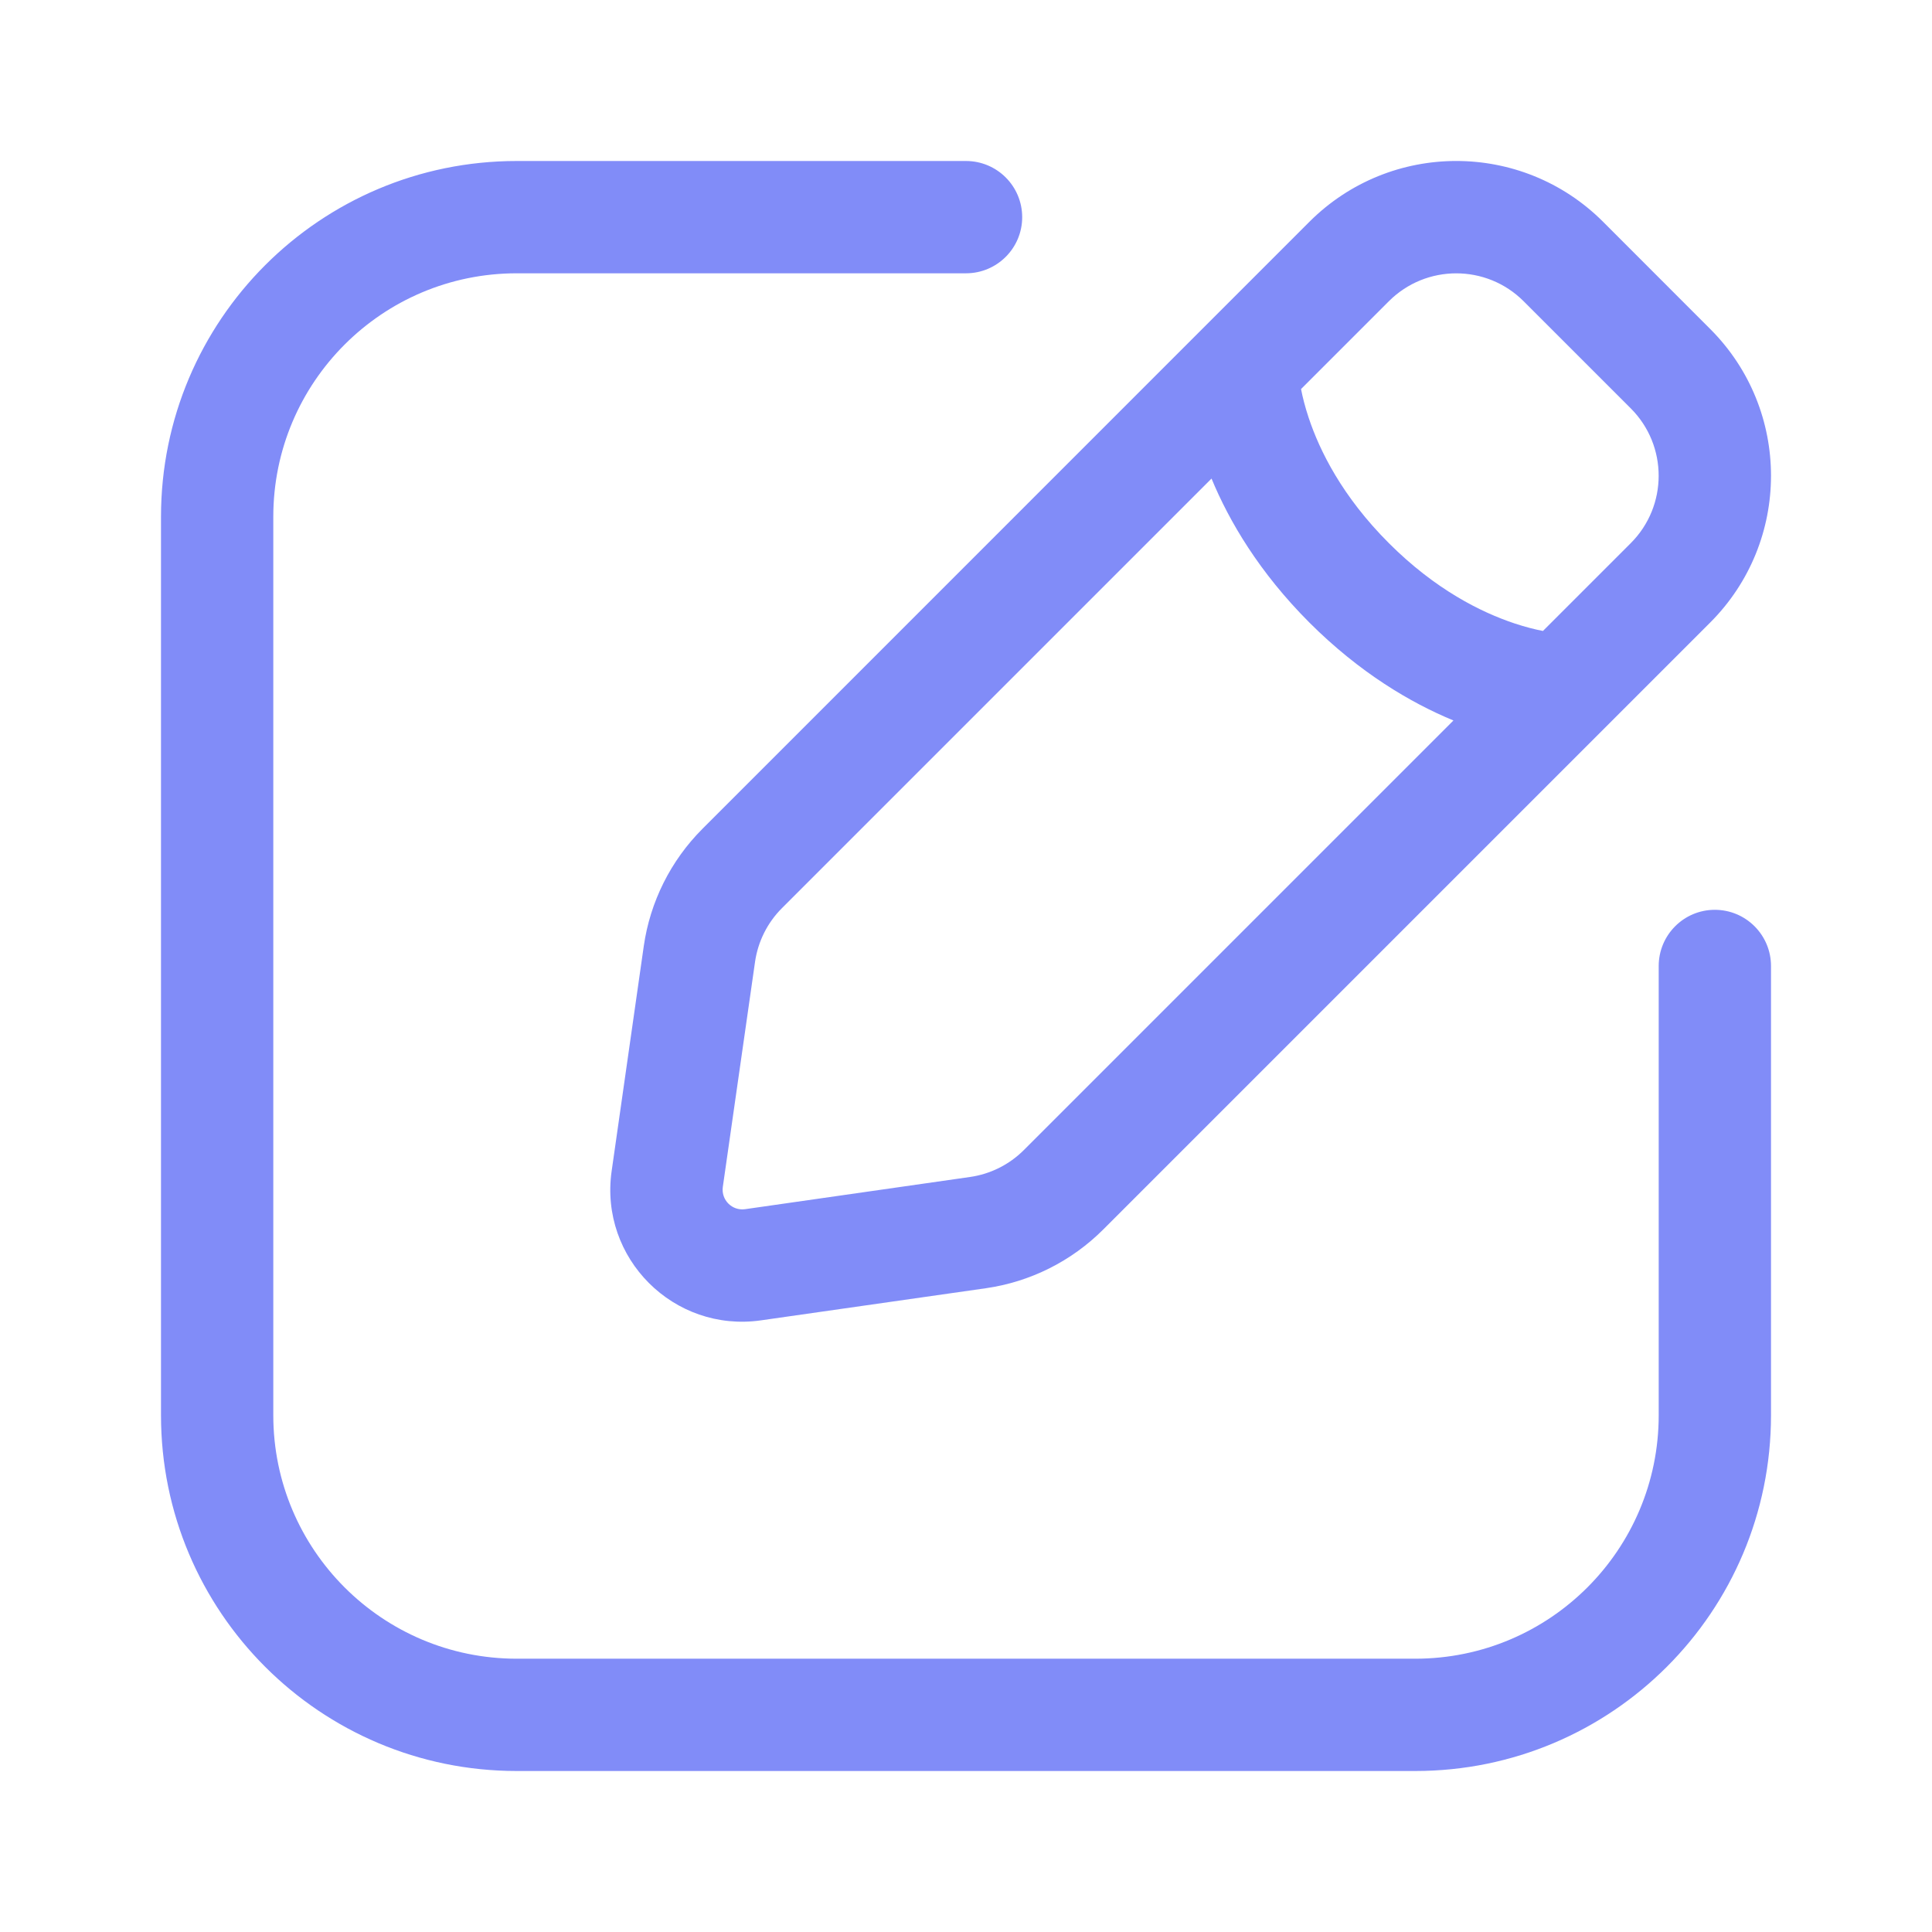
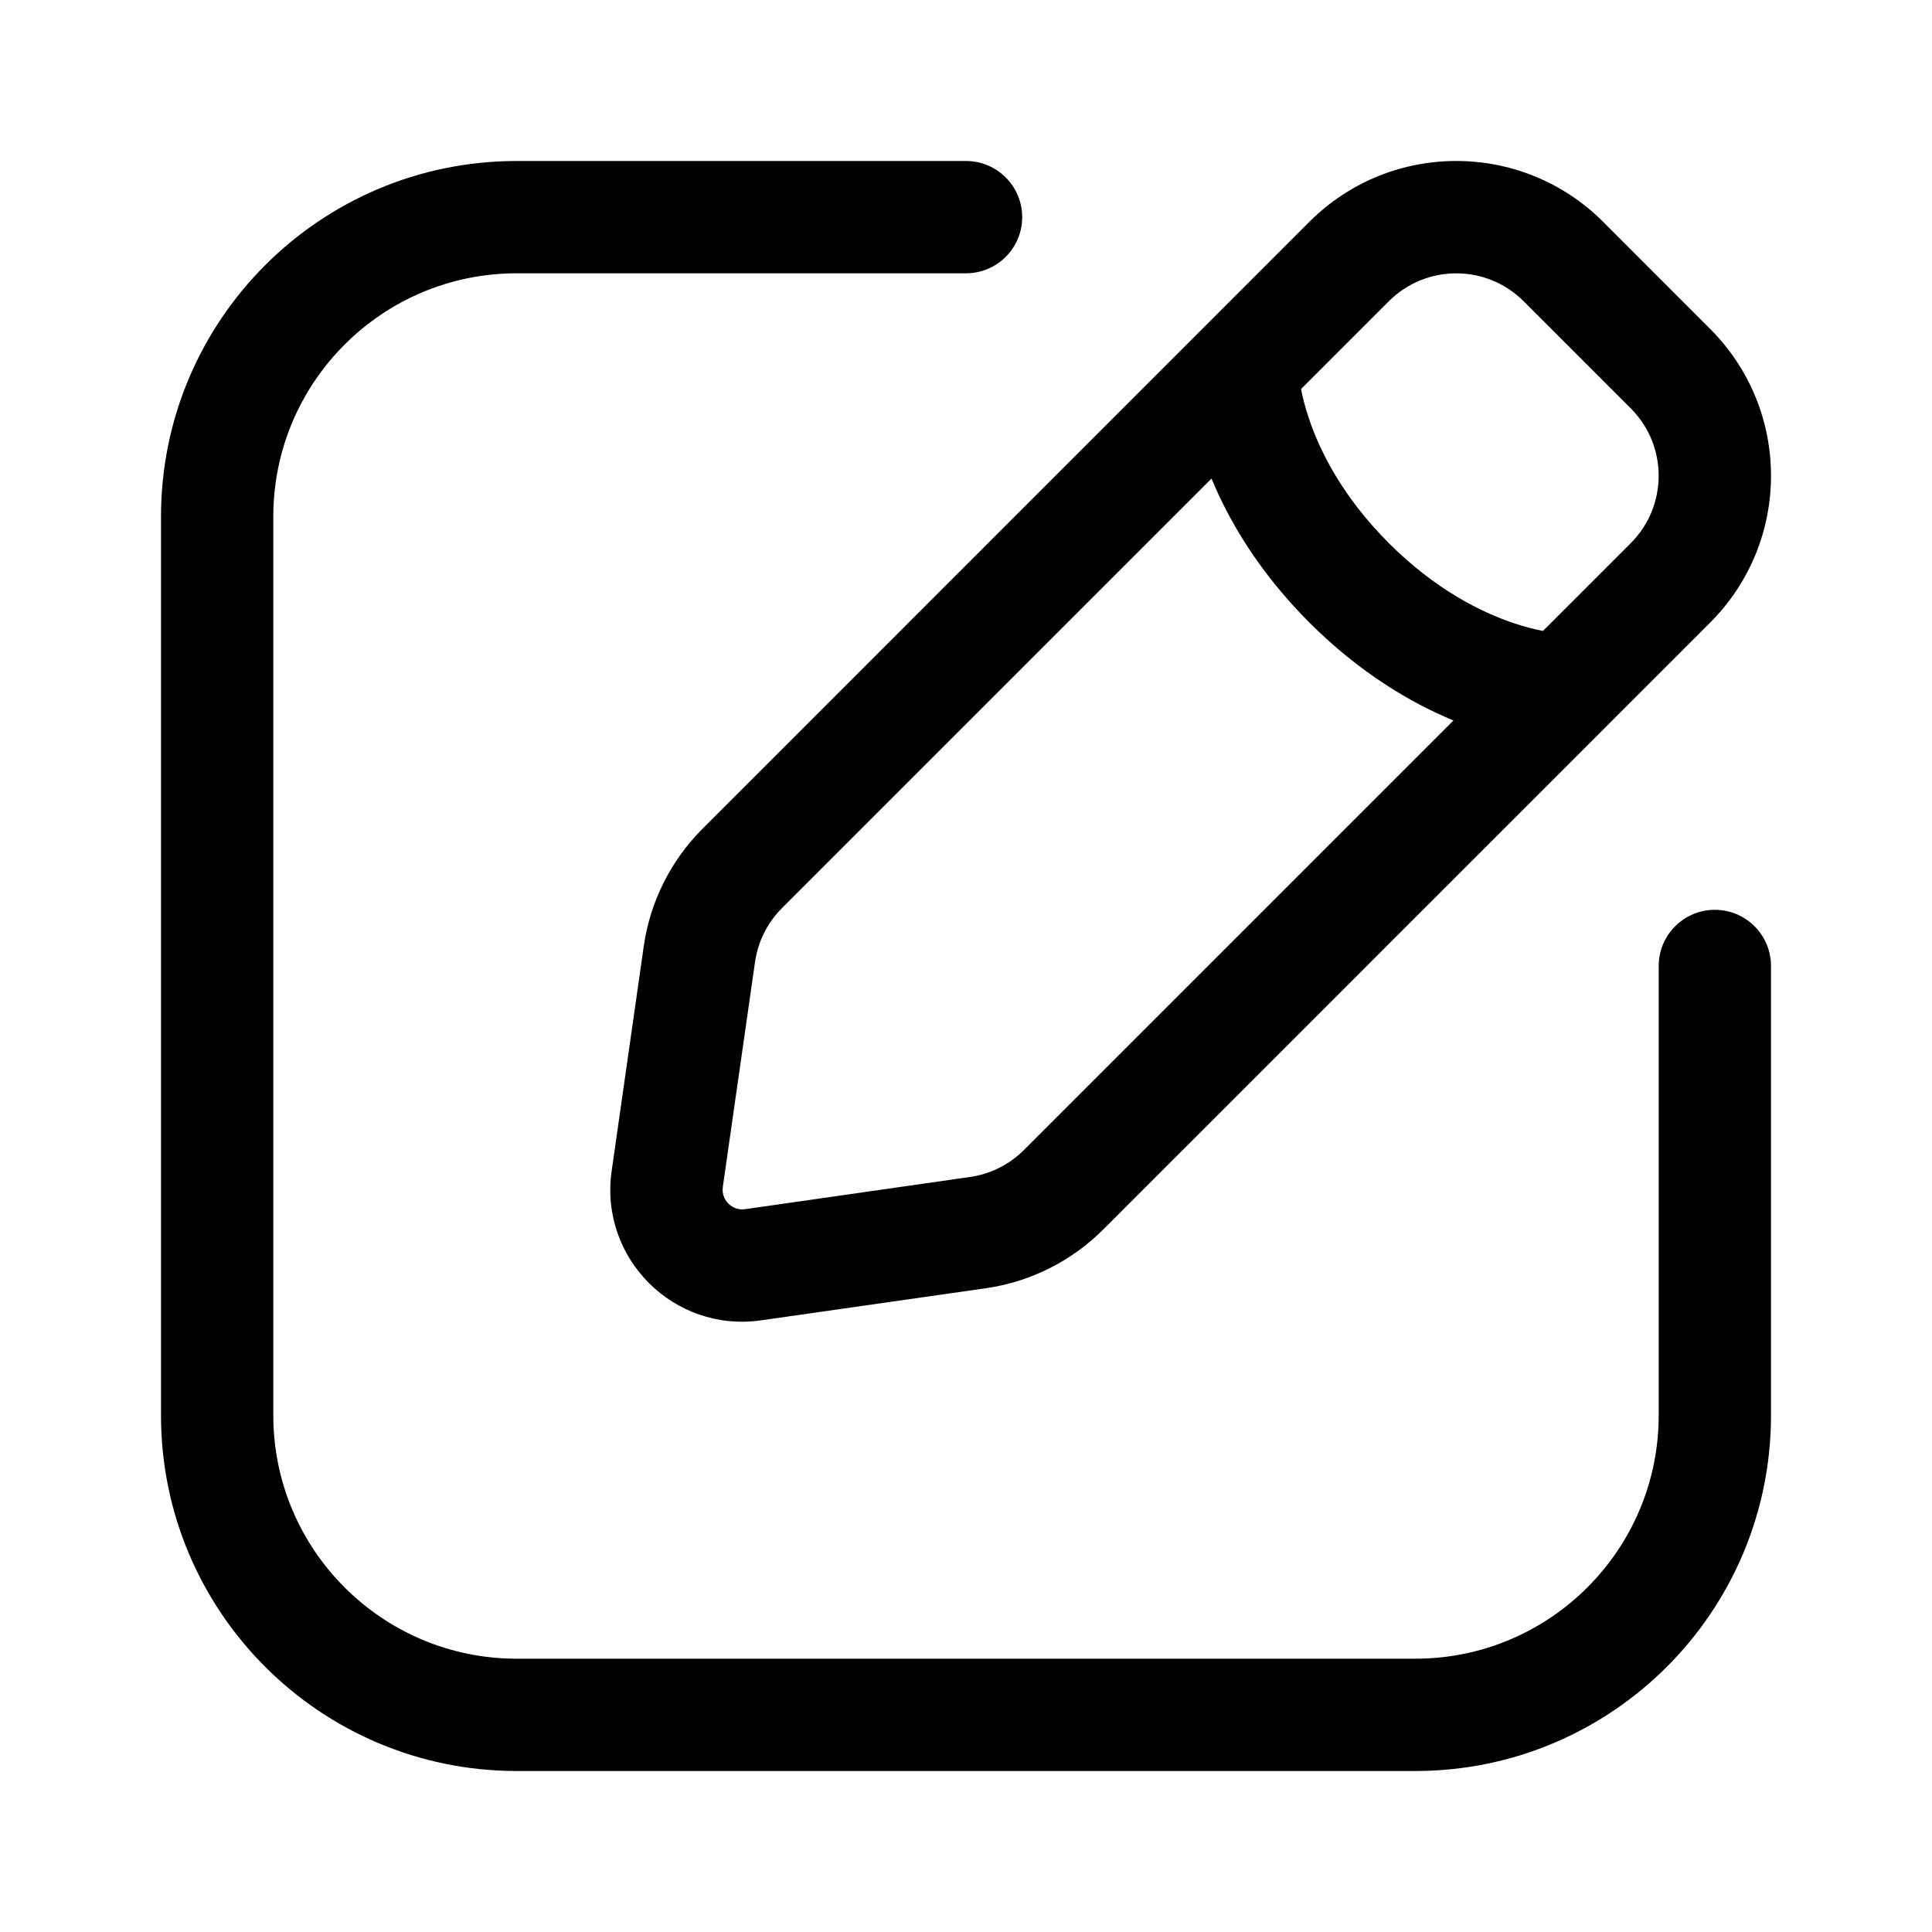
<svg xmlns="http://www.w3.org/2000/svg" width="20" height="20" viewBox="0 0 24 24" fill="none">
-   <path fill-rule="evenodd" clip-rule="evenodd" d="M16.266 2.755C17.274 1.748 18.907 1.748 19.914 2.755L21.244 4.086C22.252 5.093 22.252 6.726 21.244 7.734L13.705 15.273C13.31 15.668 12.798 15.924 12.246 16.003L9.452 16.402C8.37 16.556 7.444 15.63 7.598 14.548L7.997 11.754C8.076 11.202 8.332 10.69 8.727 10.295L16.266 2.755ZM18.927 3.742C18.465 3.28 17.715 3.28 17.253 3.742L16.162 4.833C16.181 4.931 16.211 5.052 16.257 5.19C16.393 5.599 16.673 6.167 17.253 6.747C17.833 7.327 18.401 7.606 18.81 7.743C18.948 7.789 19.069 7.819 19.167 7.838L20.258 6.747C20.72 6.285 20.72 5.535 20.258 5.073L18.927 3.742ZM18.055 8.95C17.521 8.729 16.89 8.357 16.266 7.734C15.643 7.11 15.271 6.479 15.05 5.945L9.713 11.282C9.532 11.463 9.415 11.698 9.379 11.951L8.979 14.745C8.957 14.906 9.094 15.043 9.255 15.021L12.049 14.621C12.302 14.585 12.537 14.468 12.718 14.287L18.055 8.95ZM16.127 4.578L16.127 4.577L16.127 4.575L16.127 4.572C16.127 4.571 16.127 4.571 16.127 4.571L16.127 4.572C16.127 4.572 16.127 4.572 16.127 4.572M16.127 4.578C16.127 4.578 16.127 4.578 16.127 4.578C16.127 4.578 16.127 4.579 16.127 4.579C16.127 4.579 16.127 4.579 16.127 4.579L16.127 4.578V4.578L16.127 4.578ZM6.419 3.395C4.749 3.395 3.395 4.749 3.395 6.419V17.581C3.395 19.251 4.749 20.605 6.419 20.605H17.581C19.251 20.605 20.605 19.251 20.605 17.581V12C20.605 11.615 20.917 11.302 21.302 11.302C21.688 11.302 22 11.615 22 12V17.581C22 20.022 20.022 22 17.581 22H6.419C3.978 22 2 20.022 2 17.581V6.419C2 3.978 3.978 2 6.419 2H12C12.385 2 12.698 2.312 12.698 2.698C12.698 3.083 12.385 3.395 12 3.395H6.419Z" fill="#818cf8" />
+   <path fill-rule="evenodd" clip-rule="evenodd" d="M16.266 2.755C17.274 1.748 18.907 1.748 19.914 2.755L21.244 4.086C22.252 5.093 22.252 6.726 21.244 7.734L13.705 15.273C13.31 15.668 12.798 15.924 12.246 16.003L9.452 16.402C8.37 16.556 7.444 15.63 7.598 14.548L7.997 11.754C8.076 11.202 8.332 10.69 8.727 10.295L16.266 2.755ZM18.927 3.742C18.465 3.28 17.715 3.28 17.253 3.742L16.162 4.833C16.181 4.931 16.211 5.052 16.257 5.19C16.393 5.599 16.673 6.167 17.253 6.747C17.833 7.327 18.401 7.606 18.81 7.743C18.948 7.789 19.069 7.819 19.167 7.838L20.258 6.747C20.72 6.285 20.72 5.535 20.258 5.073L18.927 3.742ZM18.055 8.95C17.521 8.729 16.89 8.357 16.266 7.734C15.643 7.11 15.271 6.479 15.05 5.945L9.713 11.282C9.532 11.463 9.415 11.698 9.379 11.951L8.979 14.745C8.957 14.906 9.094 15.043 9.255 15.021L12.049 14.621C12.302 14.585 12.537 14.468 12.718 14.287L18.055 8.95ZM16.127 4.578L16.127 4.577L16.127 4.575L16.127 4.572C16.127 4.571 16.127 4.571 16.127 4.571L16.127 4.572C16.127 4.572 16.127 4.572 16.127 4.572M16.127 4.578C16.127 4.578 16.127 4.578 16.127 4.578C16.127 4.578 16.127 4.579 16.127 4.579C16.127 4.579 16.127 4.579 16.127 4.579L16.127 4.578V4.578L16.127 4.578ZM6.419 3.395C4.749 3.395 3.395 4.749 3.395 6.419V17.581C3.395 19.251 4.749 20.605 6.419 20.605H17.581C19.251 20.605 20.605 19.251 20.605 17.581V12C20.605 11.615 20.917 11.302 21.302 11.302C21.688 11.302 22 11.615 22 12V17.581C22 20.022 20.022 22 17.581 22H6.419C3.978 22 2 20.022 2 17.581V6.419C2 3.978 3.978 2 6.419 2H12C12.385 2 12.698 2.312 12.698 2.698C12.698 3.083 12.385 3.395 12 3.395H6.419Z" fill="currentColor" />
</svg>
